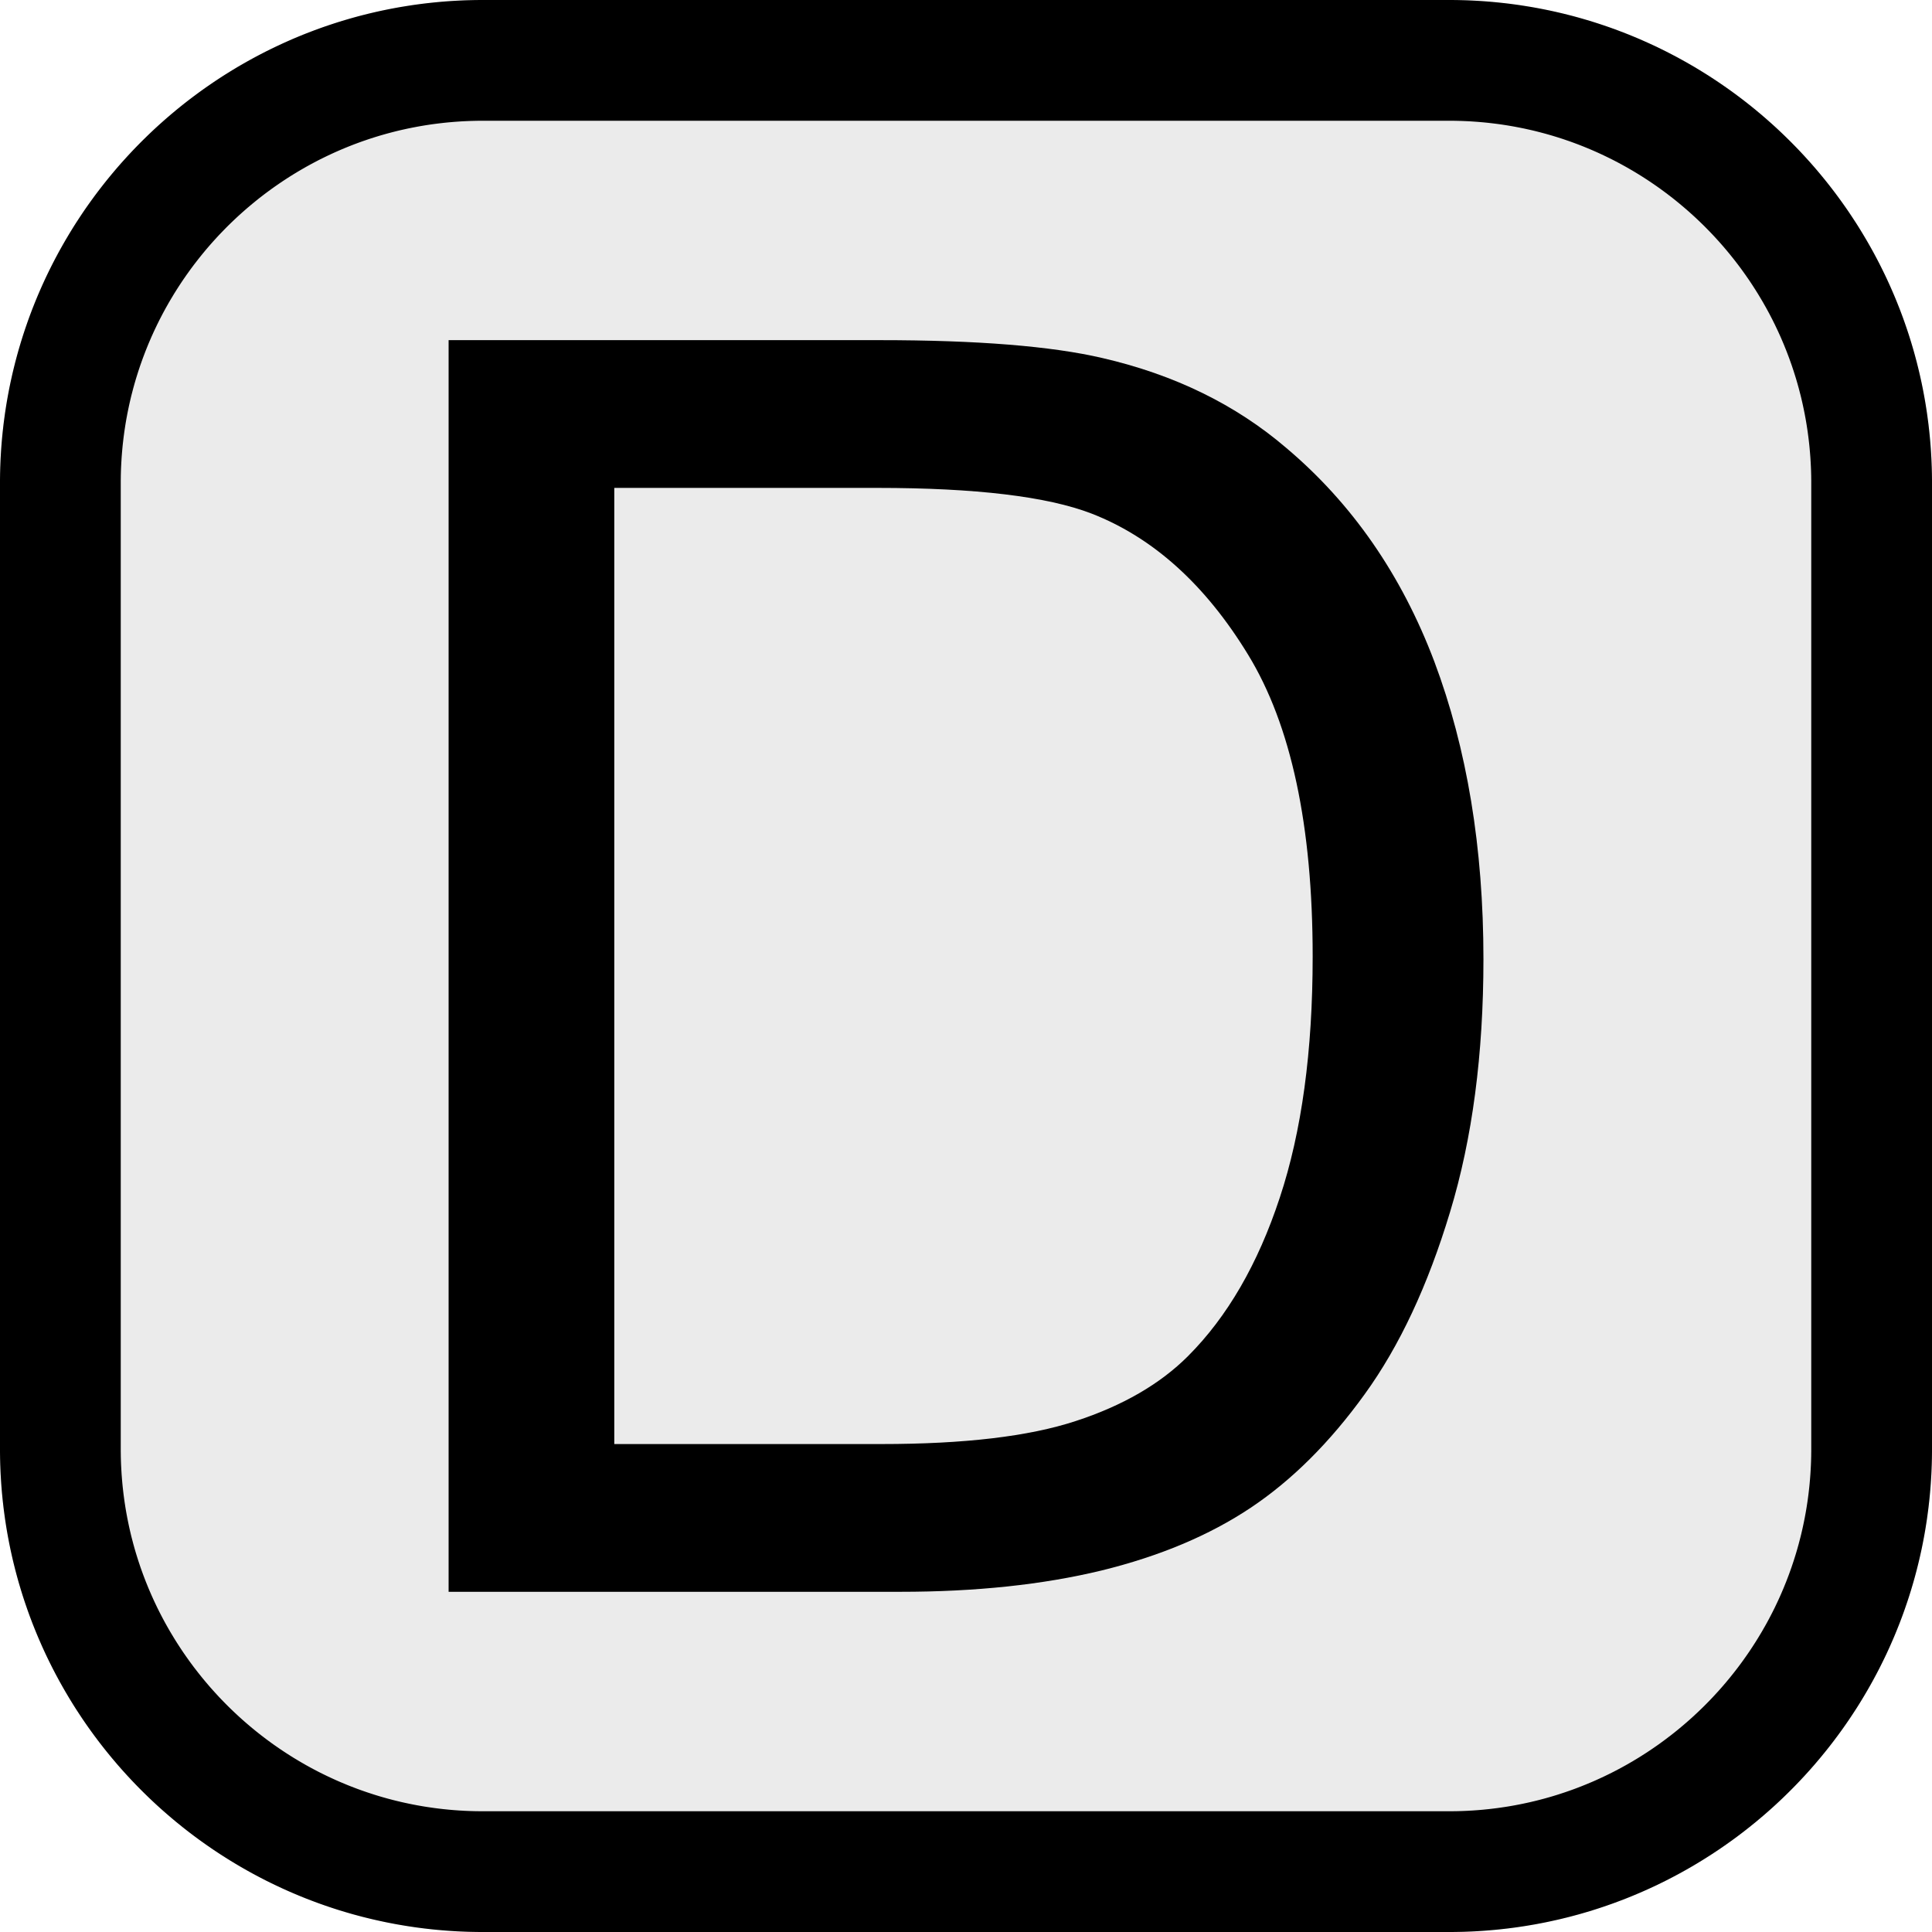
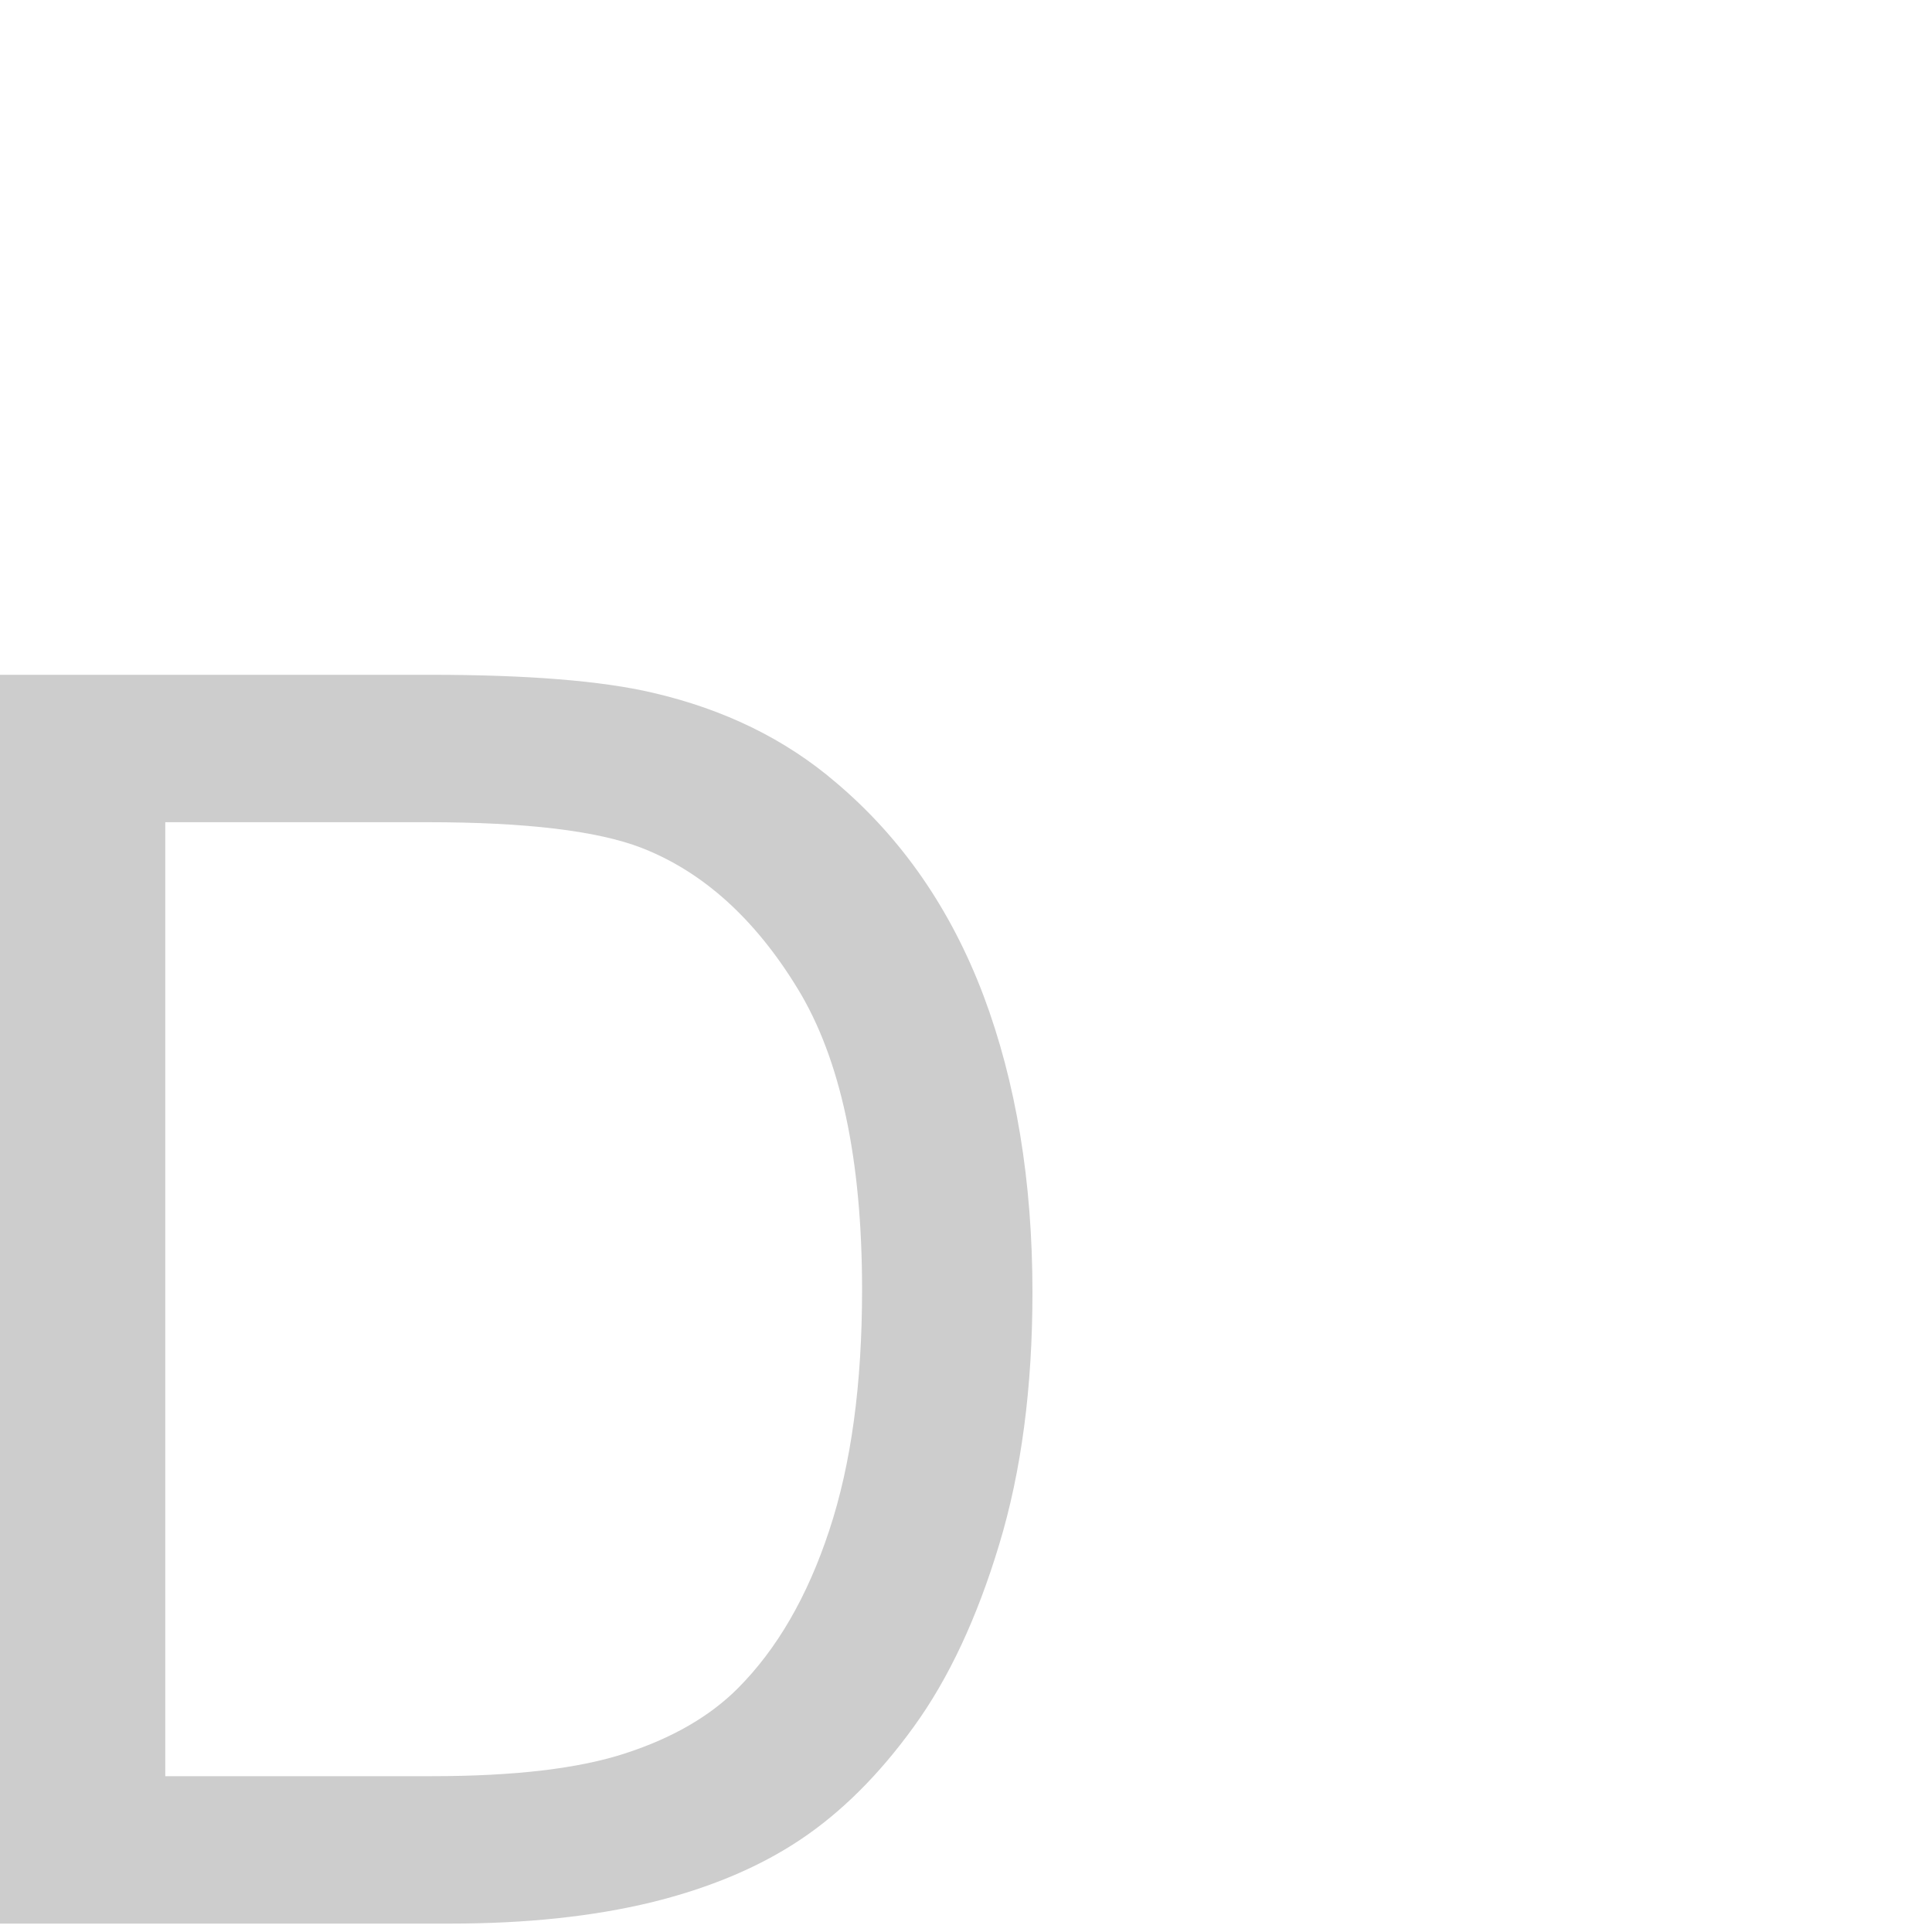
- <svg xmlns="http://www.w3.org/2000/svg" width="96" height="96" viewBox="0 0 96 96" version="1.1" xml:space="preserve" style="fill-rule:evenodd;clip-rule:evenodd;stroke-linejoin:round;stroke-miterlimit:1.414;">
-   <g transform="matrix(1,0,0,1.00793,0,0)">
-     <path d="M96,23.811C96,10.669 85.246,0 72,0L24,0C10.754,0 0,10.669 0,23.811L0,71.434C0,84.575 10.754,95.245 24,95.245L72,95.245C85.246,95.245 96,84.575 96,71.434L96,23.811Z" style="fill:rgb(235,235,235);" />
-     <path d="M72.155,0L72.31,0.002L72.465,0.004L72.619,0.008L72.773,0.012L72.927,0.017L73.081,0.024L73.234,0.031L73.387,0.039L73.54,0.048L73.693,0.058L73.845,0.069L73.998,0.081L74.149,0.094L74.301,0.108L74.452,0.123L74.603,0.139L74.754,0.155L74.905,0.173L75.055,0.191L75.205,0.211L75.355,0.231L75.504,0.252L75.653,0.275L75.802,0.298L75.95,0.322L76.098,0.346L76.246,0.372L76.394,0.399L76.541,0.426L76.688,0.455L76.834,0.484L76.981,0.514L77.126,0.545L77.272,0.577L77.417,0.61L77.562,0.644L77.707,0.678L77.851,0.714L77.995,0.75L78.139,0.787L78.282,0.825L78.425,0.864L78.567,0.904L78.709,0.945L78.851,0.986L78.993,1.028L79.134,1.071L79.274,1.115L79.415,1.16L79.555,1.206L79.694,1.252L79.833,1.299L79.972,1.347L80.11,1.396L80.248,1.446L80.386,1.496L80.523,1.548L80.66,1.6L80.797,1.653L80.933,1.706L81.068,1.761L81.203,1.816L81.338,1.872L81.473,1.929L81.606,1.987L81.74,2.046L81.873,2.105L82.006,2.165L82.138,2.226L82.27,2.287L82.401,2.35L82.532,2.413L82.663,2.477L82.793,2.541L82.922,2.607L83.051,2.673L83.18,2.74L83.308,2.807L83.436,2.876L83.563,2.945L83.69,3.015L83.816,3.085L83.942,3.157L84.068,3.229L84.193,3.301L84.317,3.375L84.441,3.449L84.564,3.524L84.687,3.6L84.81,3.676L84.932,3.753L85.053,3.831L85.174,3.91L85.295,3.989L85.415,4.069L85.534,4.15L85.653,4.231L85.772,4.313L85.889,4.395L86.007,4.479L86.124,4.563L86.24,4.648L86.356,4.733L86.471,4.819L86.586,4.906L86.7,4.993L86.814,5.081L86.927,5.17L87.039,5.259L87.151,5.349L87.263,5.44L87.373,5.532L87.484,5.623L87.593,5.716L87.703,5.809L87.811,5.903L87.919,5.998L88.027,6.093L88.134,6.189L88.24,6.285L88.346,6.382L88.451,6.48L88.555,6.578L88.659,6.677L88.762,6.777L88.865,6.877L88.967,6.977L89.069,7.079L89.17,7.181L89.27,7.283L89.37,7.386L89.469,7.49L89.567,7.594L89.665,7.699L89.762,7.805L89.859,7.911L89.955,8.017L90.05,8.124L90.145,8.232L90.239,8.34L90.332,8.449L90.425,8.559L90.517,8.669L90.608,8.779L90.699,8.89L90.789,9.002L90.878,9.114L90.967,9.227L91.055,9.34L91.143,9.454L91.229,9.568L91.316,9.683L91.401,9.799L91.486,9.915L91.57,10.031L91.653,10.148L91.736,10.265L91.818,10.383L91.899,10.502L91.979,10.621L92.059,10.741L92.138,10.861L92.217,10.981L92.295,11.102L92.372,11.224L92.448,11.346L92.523,11.468L92.598,11.591L92.672,11.715L92.746,11.839L92.818,11.963L92.89,12.088L92.961,12.213L93.032,12.339L93.102,12.465L93.17,12.592L93.239,12.719L93.306,12.847L93.373,12.975L93.439,13.104L93.504,13.233L93.568,13.362L93.632,13.492L93.695,13.622L93.757,13.753L93.818,13.884L93.879,14.016L93.938,14.148L93.997,14.28L94.055,14.413L94.113,14.547L94.169,14.68L94.225,14.814L94.28,14.949L94.334,15.084L94.388,15.219L94.44,15.355L94.492,15.491L94.543,15.628L94.593,15.765L94.642,15.902L94.69,16.04L94.738,16.178L94.785,16.316L94.831,16.455L94.876,16.594L94.92,16.734L94.964,16.874L95.006,17.014L95.048,17.155L95.089,17.296L95.129,17.437L95.168,17.579L95.206,17.721L95.244,17.863L95.28,18.006L95.316,18.149L95.351,18.293L95.385,18.436L95.418,18.581L95.45,18.725L95.482,18.87L95.512,19.015L95.542,19.16L95.57,19.306L95.598,19.452L95.625,19.599L95.651,19.745L95.676,19.892L95.7,20.039L95.723,20.187L95.746,20.335L95.767,20.483L95.787,20.632L95.807,20.78L95.826,20.929L95.843,21.079L95.86,21.228L95.876,21.378L95.891,21.528L95.905,21.679L95.918,21.829L95.93,21.98L95.941,22.131L95.951,22.283L95.96,22.435L95.969,22.587L95.976,22.739L95.982,22.891L95.988,23.044L95.992,23.197L95.996,23.35L95.998,23.504L96,23.657L96,23.811L96,71.434L96,71.587L95.998,71.741L95.996,71.895L95.992,72.048L95.988,72.201L95.982,72.353L95.976,72.506L95.969,72.658L95.96,72.81L95.951,72.962L95.941,73.113L95.93,73.264L95.918,73.415L95.905,73.566L95.891,73.717L95.876,73.867L95.86,74.017L95.843,74.166L95.826,74.315L95.807,74.464L95.787,74.613L95.767,74.762L95.746,74.91L95.723,75.058L95.7,75.205L95.676,75.353L95.651,75.5L95.625,75.646L95.598,75.793L95.57,75.939L95.542,76.084L95.512,76.23L95.482,76.375L95.45,76.52L95.418,76.664L95.385,76.808L95.351,76.952L95.316,77.096L95.28,77.239L95.244,77.381L95.206,77.524L95.168,77.666L95.129,77.808L95.089,77.949L95.048,78.09L95.006,78.231L94.964,78.371L94.92,78.511L94.876,78.651L94.831,78.79L94.785,78.929L94.738,79.067L94.69,79.205L94.642,79.343L94.593,79.48L94.543,79.617L94.492,79.754L94.44,79.89L94.388,80.026L94.334,80.161L94.28,80.296L94.225,80.43L94.169,80.565L94.113,80.698L94.055,80.832L93.997,80.964L93.938,81.097L93.879,81.229L93.818,81.361L93.757,81.492L93.695,81.623L93.632,81.753L93.568,81.883L93.504,82.012L93.439,82.141L93.373,82.27L93.306,82.398L93.239,82.526L93.17,82.653L93.102,82.779L93.032,82.906L92.961,83.032L92.89,83.157L92.818,83.282L92.746,83.406L92.672,83.53L92.598,83.654L92.523,83.777L92.448,83.899L92.372,84.021L92.295,84.143L92.217,84.264L92.138,84.384L92.059,84.504L91.979,84.624L91.899,84.743L91.818,84.861L91.736,84.979L91.653,85.097L91.57,85.214L91.486,85.33L91.401,85.446L91.316,85.562L91.229,85.676L91.143,85.791L91.055,85.905L90.967,86.018L90.878,86.131L90.789,86.243L90.699,86.354L90.608,86.465L90.517,86.576L90.425,86.686L90.332,86.795L90.239,86.904L90.145,87.013L90.05,87.12L89.955,87.228L89.859,87.334L89.762,87.44L89.665,87.546L89.567,87.65L89.469,87.755L89.37,87.858L89.27,87.962L89.17,88.064L89.069,88.166L88.967,88.267L88.865,88.368L88.762,88.468L88.659,88.568L88.555,88.667L88.451,88.765L88.346,88.862L88.24,88.96L88.134,89.056L88.027,89.152L87.919,89.247L87.811,89.341L87.703,89.435L87.593,89.529L87.484,89.621L87.373,89.713L87.263,89.805L87.151,89.895L87.039,89.985L86.927,90.075L86.814,90.163L86.7,90.252L86.586,90.339L86.471,90.426L86.356,90.512L86.24,90.597L86.124,90.682L86.007,90.766L85.889,90.849L85.772,90.932L85.653,91.014L85.534,91.095L85.415,91.176L85.295,91.256L85.174,91.335L85.053,91.414L84.932,91.491L84.81,91.568L84.687,91.645L84.564,91.721L84.441,91.795L84.317,91.87L84.193,91.943L84.068,92.016L83.942,92.088L83.816,92.159L83.69,92.23L83.563,92.3L83.436,92.369L83.308,92.437L83.18,92.505L83.051,92.572L82.922,92.638L82.793,92.704L82.663,92.768L82.532,92.832L82.401,92.895L82.27,92.958L82.138,93.019L82.006,93.08L81.873,93.14L81.74,93.199L81.606,93.258L81.473,93.315L81.338,93.372L81.203,93.428L81.068,93.484L80.933,93.538L80.797,93.592L80.66,93.645L80.523,93.697L80.386,93.748L80.248,93.799L80.11,93.849L79.972,93.897L79.833,93.946L79.694,93.993L79.555,94.039L79.415,94.085L79.274,94.13L79.134,94.174L78.993,94.217L78.851,94.259L78.709,94.3L78.567,94.341L78.425,94.381L78.282,94.419L78.139,94.457L77.995,94.495L77.851,94.531L77.707,94.566L77.562,94.601L77.417,94.635L77.272,94.667L77.126,94.699L76.981,94.73L76.834,94.761L76.688,94.79L76.541,94.818L76.394,94.846L76.246,94.873L76.098,94.898L75.95,94.923L75.802,94.947L75.653,94.97L75.504,94.992L75.355,95.014L75.205,95.034L75.055,95.053L74.905,95.072L74.754,95.089L74.603,95.106L74.452,95.122L74.301,95.137L74.149,95.15L73.998,95.163L73.845,95.175L73.693,95.186L73.54,95.196L73.387,95.206L73.234,95.214L73.081,95.221L72.927,95.227L72.773,95.233L72.619,95.237L72.465,95.24L72.31,95.243L72.155,95.244L72,95.245L24,95.245L23.845,95.244L23.69,95.243L23.535,95.24L23.381,95.237L23.227,95.233L23.073,95.227L22.919,95.221L22.766,95.214L22.613,95.206L22.46,95.196L22.307,95.186L22.155,95.175L22.002,95.163L21.851,95.15L21.699,95.137L21.548,95.122L21.397,95.106L21.246,95.089L21.095,95.072L20.945,95.053L20.795,95.034L20.645,95.014L20.496,94.992L20.347,94.97L20.198,94.947L20.05,94.923L19.902,94.898L19.754,94.873L19.606,94.846L19.459,94.818L19.312,94.79L19.166,94.761L19.019,94.73L18.874,94.699L18.728,94.667L18.583,94.635L18.438,94.601L18.293,94.566L18.149,94.531L18.005,94.495L17.861,94.457L17.718,94.419L17.575,94.381L17.433,94.341L17.291,94.3L17.149,94.259L17.007,94.217L16.866,94.174L16.726,94.13L16.585,94.085L16.445,94.039L16.306,93.993L16.167,93.946L16.028,93.897L15.89,93.849L15.752,93.799L15.614,93.748L15.477,93.697L15.34,93.645L15.203,93.592L15.067,93.538L14.932,93.484L14.797,93.428L14.662,93.372L14.527,93.315L14.394,93.258L14.26,93.199L14.127,93.14L13.994,93.08L13.862,93.019L13.73,92.958L13.599,92.895L13.468,92.832L13.337,92.768L13.207,92.704L13.078,92.638L12.949,92.572L12.82,92.505L12.692,92.437L12.564,92.369L12.437,92.3L12.31,92.23L12.184,92.159L12.058,92.088L11.932,92.016L11.807,91.943L11.683,91.87L11.559,91.795L11.436,91.721L11.313,91.645L11.19,91.568L11.068,91.491L10.947,91.414L10.826,91.335L10.705,91.256L10.585,91.176L10.466,91.095L10.347,91.014L10.228,90.932L10.111,90.849L9.993,90.766L9.876,90.682L9.76,90.597L9.644,90.512L9.529,90.426L9.414,90.339L9.3,90.252L9.186,90.163L9.073,90.075L8.961,89.985L8.849,89.895L8.737,89.805L8.627,89.713L8.516,89.621L8.407,89.529L8.297,89.435L8.189,89.341L8.081,89.247L7.973,89.152L7.866,89.056L7.76,88.96L7.654,88.862L7.549,88.765L7.445,88.667L7.341,88.568L7.238,88.468L7.135,88.368L7.033,88.267L6.931,88.166L6.83,88.064L6.73,87.962L6.63,87.858L6.531,87.755L6.433,87.65L6.335,87.546L6.238,87.44L6.141,87.334L6.045,87.228L5.95,87.12L5.855,87.013L5.761,86.904L5.668,86.795L5.575,86.686L5.483,86.576L5.392,86.465L5.301,86.354L5.211,86.243L5.122,86.131L5.033,86.018L4.945,85.905L4.857,85.791L4.771,85.676L4.684,85.562L4.599,85.446L4.514,85.33L4.43,85.214L4.347,85.097L4.264,84.979L4.182,84.861L4.101,84.743L4.021,84.624L3.941,84.504L3.862,84.384L3.783,84.264L3.705,84.143L3.628,84.021L3.552,83.899L3.477,83.777L3.402,83.654L3.328,83.53L3.254,83.406L3.182,83.282L3.11,83.157L3.039,83.032L2.968,82.906L2.898,82.779L2.83,82.653L2.761,82.526L2.694,82.398L2.627,82.27L2.561,82.141L2.496,82.012L2.432,81.883L2.368,81.753L2.305,81.623L2.243,81.492L2.182,81.361L2.121,81.229L2.062,81.097L2.003,80.964L1.945,80.832L1.887,80.698L1.831,80.565L1.775,80.43L1.72,80.296L1.666,80.161L1.612,80.026L1.56,79.89L1.508,79.754L1.457,79.617L1.407,79.48L1.358,79.343L1.31,79.205L1.262,79.067L1.215,78.929L1.169,78.79L1.124,78.651L1.08,78.511L1.036,78.371L0.994,78.231L0.952,78.09L0.911,77.949L0.871,77.808L0.832,77.666L0.794,77.524L0.756,77.381L0.72,77.239L0.684,77.096L0.649,76.952L0.615,76.808L0.582,76.664L0.55,76.52L0.518,76.375L0.488,76.23L0.458,76.084L0.43,75.939L0.402,75.793L0.375,75.646L0.349,75.5L0.324,75.353L0.3,75.205L0.277,75.058L0.254,74.91L0.233,74.762L0.213,74.613L0.193,74.464L0.174,74.315L0.157,74.166L0.14,74.017L0.124,73.867L0.109,73.717L0.095,73.566L0.082,73.415L0.07,73.264L0.059,73.113L0.049,72.962L0.04,72.81L0.031,72.658L0.024,72.506L0.018,72.353L0.012,72.201L0.008,72.048L0.004,71.895L0.002,71.741L0,71.587L0,71.434L0,23.811L0,23.657L0.002,23.504L0.004,23.35L0.008,23.197L0.012,23.044L0.018,22.891L0.024,22.739L0.031,22.587L0.04,22.435L0.049,22.283L0.059,22.131L0.07,21.98L0.082,21.829L0.095,21.679L0.109,21.528L0.124,21.378L0.14,21.228L0.157,21.079L0.174,20.929L0.193,20.78L0.213,20.632L0.233,20.483L0.254,20.335L0.277,20.187L0.3,20.039L0.324,19.892L0.349,19.745L0.375,19.599L0.402,19.452L0.43,19.306L0.458,19.16L0.488,19.015L0.518,18.87L0.55,18.725L0.582,18.581L0.615,18.436L0.649,18.293L0.684,18.149L0.72,18.006L0.756,17.863L0.794,17.721L0.832,17.579L0.871,17.437L0.911,17.296L0.952,17.155L0.994,17.014L1.036,16.874L1.08,16.734L1.124,16.594L1.169,16.455L1.215,16.316L1.262,16.178L1.31,16.04L1.358,15.902L1.407,15.765L1.457,15.628L1.508,15.491L1.56,15.355L1.612,15.219L1.666,15.084L1.72,14.949L1.775,14.814L1.831,14.68L1.887,14.547L1.945,14.413L2.003,14.28L2.062,14.148L2.121,14.016L2.182,13.884L2.243,13.753L2.305,13.622L2.368,13.492L2.432,13.362L2.496,13.233L2.561,13.104L2.627,12.975L2.694,12.847L2.761,12.719L2.83,12.592L2.898,12.465L2.968,12.339L3.039,12.213L3.11,12.088L3.182,11.963L3.254,11.839L3.328,11.715L3.402,11.591L3.477,11.468L3.552,11.346L3.628,11.224L3.705,11.102L3.783,10.981L3.862,10.861L3.941,10.741L4.021,10.621L4.101,10.502L4.182,10.383L4.264,10.265L4.347,10.148L4.43,10.031L4.514,9.915L4.599,9.799L4.684,9.683L4.771,9.568L4.857,9.454L4.945,9.34L5.033,9.227L5.122,9.114L5.211,9.002L5.301,8.89L5.392,8.779L5.483,8.669L5.575,8.559L5.668,8.449L5.761,8.34L5.855,8.232L5.95,8.124L6.045,8.017L6.141,7.911L6.238,7.805L6.335,7.699L6.433,7.594L6.531,7.49L6.63,7.386L6.73,7.283L6.83,7.181L6.931,7.079L7.033,6.977L7.135,6.877L7.238,6.777L7.341,6.677L7.445,6.578L7.549,6.48L7.654,6.382L7.76,6.285L7.866,6.189L7.973,6.093L8.081,5.998L8.189,5.903L8.297,5.809L8.407,5.716L8.516,5.623L8.627,5.532L8.737,5.44L8.849,5.349L8.961,5.259L9.073,5.17L9.186,5.081L9.3,4.993L9.414,4.906L9.529,4.819L9.644,4.733L9.76,4.648L9.876,4.563L9.993,4.479L10.111,4.395L10.228,4.313L10.347,4.231L10.466,4.15L10.585,4.069L10.705,3.989L10.826,3.91L10.947,3.831L11.068,3.753L11.19,3.676L11.313,3.6L11.436,3.524L11.559,3.449L11.683,3.375L11.807,3.301L11.932,3.229L12.058,3.157L12.184,3.085L12.31,3.015L12.437,2.945L12.564,2.876L12.692,2.807L12.82,2.74L12.949,2.673L13.078,2.607L13.207,2.541L13.337,2.477L13.468,2.413L13.599,2.35L13.73,2.287L13.862,2.226L13.994,2.165L14.127,2.105L14.26,2.046L14.394,1.987L14.527,1.929L14.662,1.872L14.797,1.816L14.932,1.761L15.067,1.706L15.203,1.653L15.34,1.6L15.477,1.548L15.614,1.496L15.752,1.446L15.89,1.396L16.028,1.347L16.167,1.299L16.306,1.252L16.445,1.206L16.585,1.16L16.726,1.115L16.866,1.071L17.007,1.028L17.149,0.986L17.291,0.945L17.433,0.904L17.575,0.864L17.718,0.825L17.861,0.787L18.005,0.75L18.149,0.714L18.293,0.678L18.438,0.644L18.583,0.61L18.728,0.577L18.874,0.545L19.019,0.514L19.166,0.484L19.312,0.455L19.459,0.426L19.606,0.399L19.754,0.372L19.902,0.346L20.05,0.322L20.198,0.298L20.347,0.275L20.496,0.252L20.645,0.231L20.795,0.211L20.945,0.191L21.095,0.173L21.246,0.155L21.397,0.139L21.548,0.123L21.699,0.108L21.851,0.094L22.002,0.081L22.155,0.069L22.307,0.058L22.46,0.048L22.613,0.039L22.766,0.031L22.919,0.024L23.073,0.017L23.227,0.012L23.381,0.008L23.535,0.004L23.69,0.002L23.845,0L24,0L72,0L72.155,0ZM24.01,5.953L23.883,5.953L23.766,5.954L23.65,5.956L23.533,5.959L23.417,5.962L23.301,5.966L23.185,5.971L23.07,5.976L22.955,5.982L22.84,5.989L22.725,5.997L22.61,6.005L22.496,6.014L22.382,6.024L22.268,6.034L22.155,6.045L22.041,6.057L21.928,6.07L21.815,6.083L21.703,6.097L21.59,6.111L21.478,6.126L21.366,6.142L21.254,6.159L21.143,6.176L21.032,6.194L20.921,6.213L20.81,6.232L20.7,6.252L20.589,6.273L20.48,6.294L20.37,6.316L20.26,6.338L20.151,6.362L20.042,6.386L19.934,6.41L19.825,6.435L19.717,6.461L19.609,6.488L19.501,6.515L19.394,6.543L19.287,6.571L19.18,6.6L19.074,6.63L18.967,6.66L18.861,6.691L18.755,6.723L18.65,6.755L18.545,6.788L18.44,6.821L18.335,6.855L18.231,6.89L18.127,6.926L18.023,6.961L17.919,6.998L17.816,7.035L17.713,7.073L17.61,7.111L17.508,7.15L17.406,7.19L17.304,7.23L17.203,7.271L17.101,7.312L17.001,7.354L16.9,7.397L16.8,7.44L16.7,7.484L16.6,7.528L16.501,7.573L16.402,7.619L16.303,7.665L16.205,7.712L16.107,7.759L16.009,7.807L15.911,7.855L15.814,7.904L15.718,7.954L15.621,8.004L15.525,8.055L15.429,8.106L15.334,8.158L15.239,8.21L15.144,8.263L15.05,8.317L14.956,8.371L14.862,8.425L14.769,8.48L14.676,8.536L14.583,8.592L14.491,8.649L14.399,8.706L14.307,8.764L14.216,8.823L14.125,8.882L14.035,8.941L13.945,9.001L13.855,9.062L13.766,9.123L13.677,9.184L13.589,9.246L13.5,9.309L13.413,9.372L13.325,9.436L13.238,9.5L13.152,9.564L13.065,9.63L12.98,9.695L12.894,9.761L12.809,9.828L12.725,9.895L12.641,9.963L12.557,10.031L12.474,10.1L12.391,10.169L12.308,10.238L12.226,10.309L12.145,10.379L12.063,10.45L11.983,10.522L11.902,10.594L11.822,10.666L11.743,10.739L11.664,10.813L11.585,10.887L11.507,10.961L11.429,11.036L11.352,11.111L11.275,11.187L11.199,11.263L11.123,11.34L11.048,11.417L10.973,11.494L10.898,11.572L10.824,11.65L10.751,11.729L10.678,11.809L10.605,11.888L10.533,11.968L10.461,12.049L10.39,12.13L10.32,12.211L10.249,12.293L10.18,12.375L10.111,12.458L10.042,12.541L9.974,12.625L9.906,12.709L9.839,12.793L9.772,12.878L9.706,12.963L9.64,13.048L9.575,13.134L9.51,13.22L9.446,13.307L9.383,13.394L9.32,13.482L9.257,13.569L9.195,13.658L9.133,13.746L9.072,13.835L9.012,13.925L8.952,14.014L8.893,14.104L8.834,14.195L8.775,14.286L8.718,14.377L8.66,14.468L8.604,14.56L8.548,14.653L8.492,14.745L8.437,14.838L8.382,14.931L8.329,15.025L8.275,15.119L8.222,15.213L8.17,15.308L8.118,15.403L8.067,15.498L8.017,15.594L7.967,15.69L7.917,15.786L7.869,15.883L7.82,15.98L7.773,16.077L7.726,16.175L7.679,16.273L7.633,16.371L7.588,16.47L7.543,16.568L7.499,16.668L7.456,16.767L7.413,16.867L7.37,16.967L7.329,17.067L7.288,17.168L7.247,17.269L7.207,17.37L7.168,17.472L7.129,17.574L7.091,17.676L7.054,17.778L7.017,17.881L6.98,17.984L6.945,18.087L6.91,18.191L6.875,18.295L6.842,18.399L6.809,18.503L6.776,18.608L6.744,18.713L6.713,18.818L6.682,18.923L6.653,19.029L6.623,19.135L6.595,19.241L6.567,19.348L6.539,19.455L6.512,19.562L6.486,19.669L6.461,19.777L6.436,19.885L6.412,19.993L6.389,20.101L6.366,20.21L6.344,20.318L6.322,20.427L6.302,20.537L6.281,20.646L6.262,20.756L6.243,20.866L6.225,20.977L6.208,21.087L6.191,21.198L6.175,21.309L6.16,21.42L6.145,21.532L6.131,21.644L6.118,21.756L6.105,21.868L6.093,21.98L6.082,22.093L6.072,22.206L6.062,22.319L6.053,22.433L6.044,22.546L6.037,22.66L6.03,22.774L6.024,22.888L6.018,23.003L6.013,23.118L6.009,23.233L6.006,23.348L6.003,23.463L6.002,23.579L6,23.695L6,23.821L6,71.424L6,71.55L6.002,71.666L6.003,71.781L6.006,71.897L6.009,72.012L6.013,72.127L6.018,72.242L6.024,72.356L6.03,72.471L6.037,72.585L6.044,72.699L6.053,72.812L6.062,72.926L6.072,73.039L6.082,73.152L6.093,73.264L6.105,73.377L6.118,73.489L6.131,73.601L6.145,73.713L6.16,73.824L6.175,73.936L6.191,74.047L6.208,74.158L6.225,74.268L6.243,74.378L6.262,74.489L6.281,74.598L6.302,74.708L6.322,74.817L6.344,74.926L6.366,75.035L6.389,75.144L6.412,75.252L6.436,75.36L6.461,75.468L6.486,75.576L6.512,75.683L6.539,75.79L6.567,75.897L6.595,76.003L6.623,76.11L6.653,76.216L6.682,76.321L6.713,76.427L6.744,76.532L6.776,76.637L6.809,76.742L6.842,76.846L6.875,76.95L6.91,77.054L6.945,77.158L6.98,77.261L7.017,77.364L7.054,77.467L7.091,77.569L7.129,77.671L7.168,77.773L7.207,77.874L7.247,77.976L7.288,78.077L7.329,78.177L7.37,78.278L7.413,78.378L7.456,78.478L7.499,78.577L7.543,78.676L7.588,78.775L7.633,78.874L7.679,78.972L7.726,79.07L7.773,79.168L7.82,79.265L7.869,79.362L7.917,79.458L7.967,79.555L8.017,79.651L8.067,79.746L8.118,79.842L8.17,79.937L8.222,80.031L8.275,80.126L8.329,80.22L8.382,80.313L8.437,80.407L8.492,80.5L8.548,80.592L8.604,80.684L8.66,80.776L8.718,80.868L8.775,80.959L8.834,81.05L8.893,81.14L8.952,81.23L9.012,81.32L9.072,81.41L9.133,81.499L9.195,81.587L9.257,81.675L9.32,81.763L9.383,81.851L9.446,81.938L9.51,82.024L9.575,82.111L9.64,82.197L9.706,82.282L9.772,82.367L9.839,82.452L9.906,82.536L9.974,82.62L10.042,82.704L10.111,82.787L10.18,82.869L10.249,82.951L10.32,83.033L10.39,83.115L10.461,83.196L10.533,83.276L10.605,83.356L10.678,83.436L10.751,83.515L10.824,83.594L10.898,83.673L10.973,83.751L11.048,83.828L11.123,83.905L11.199,83.982L11.276,84.058L11.352,84.134L11.429,84.209L11.507,84.284L11.585,84.358L11.664,84.432L11.743,84.505L11.822,84.578L11.902,84.651L11.983,84.723L12.063,84.795L12.145,84.866L12.226,84.936L12.308,85.006L12.391,85.076L12.474,85.145L12.557,85.214L12.641,85.282L12.725,85.35L12.809,85.417L12.894,85.483L12.98,85.55L13.066,85.615L13.152,85.68L13.238,85.745L13.325,85.809L13.413,85.873L13.5,85.936L13.588,85.999L13.677,86.061L13.766,86.122L13.855,86.183L13.945,86.244L14.035,86.304L14.125,86.363L14.216,86.422L14.307,86.48L14.399,86.538L14.491,86.596L14.583,86.653L14.676,86.709L14.769,86.764L14.862,86.82L14.956,86.874L15.05,86.928L15.144,86.982L15.239,87.035L15.334,87.087L15.429,87.139L15.525,87.19L15.621,87.241L15.718,87.291L15.814,87.341L15.911,87.39L16.009,87.438L16.107,87.486L16.205,87.533L16.303,87.58L16.402,87.626L16.501,87.671L16.6,87.716L16.7,87.761L16.8,87.805L16.9,87.848L17.001,87.89L17.102,87.932L17.203,87.974L17.304,88.015L17.406,88.055L17.508,88.094L17.61,88.133L17.713,88.172L17.816,88.21L17.919,88.247L18.023,88.283L18.127,88.319L18.231,88.355L18.335,88.389L18.44,88.423L18.545,88.457L18.65,88.49L18.755,88.522L18.861,88.554L18.967,88.585L19.074,88.615L19.18,88.645L19.287,88.674L19.394,88.702L19.501,88.73L19.609,88.757L19.717,88.784L19.825,88.809L19.933,88.835L20.042,88.859L20.151,88.883L20.26,88.906L20.37,88.929L20.479,88.951L20.589,88.972L20.7,88.993L20.81,89.013L20.921,89.032L21.032,89.051L21.143,89.069L21.254,89.086L21.366,89.102L21.478,89.118L21.59,89.134L21.702,89.148L21.815,89.162L21.928,89.175L22.041,89.188L22.155,89.199L22.268,89.211L22.382,89.221L22.496,89.231L22.61,89.24L22.725,89.248L22.84,89.256L22.955,89.262L23.07,89.269L23.185,89.274L23.301,89.279L23.417,89.283L23.533,89.286L23.649,89.289L23.766,89.29L23.883,89.292L24.009,89.292L71.991,89.292L72.117,89.292L72.234,89.29L72.351,89.289L72.467,89.286L72.583,89.283L72.699,89.279L72.815,89.274L72.93,89.269L73.045,89.262L73.16,89.256L73.275,89.248L73.39,89.24L73.504,89.231L73.618,89.221L73.732,89.211L73.845,89.199L73.959,89.188L74.072,89.175L74.185,89.162L74.298,89.148L74.41,89.134L74.522,89.118L74.634,89.102L74.746,89.086L74.857,89.069L74.968,89.051L75.079,89.032L75.19,89.013L75.3,88.993L75.411,88.972L75.521,88.951L75.63,88.929L75.74,88.906L75.849,88.883L75.958,88.859L76.067,88.835L76.175,88.809L76.283,88.784L76.391,88.757L76.499,88.73L76.606,88.702L76.713,88.674L76.82,88.645L76.926,88.615L77.033,88.585L77.139,88.554L77.245,88.522L77.35,88.49L77.455,88.457L77.56,88.423L77.665,88.389L77.769,88.355L77.873,88.319L77.977,88.283L78.081,88.247L78.184,88.21L78.287,88.172L78.39,88.133L78.492,88.094L78.594,88.055L78.696,88.014L78.797,87.974L78.898,87.932L78.999,87.89L79.1,87.848L79.2,87.805L79.3,87.761L79.4,87.716L79.499,87.671L79.598,87.626L79.697,87.58L79.795,87.533L79.893,87.486L79.991,87.438L80.088,87.39L80.186,87.341L80.282,87.291L80.379,87.241L80.475,87.19L80.571,87.139L80.666,87.087L80.761,87.035L80.856,86.982L80.95,86.928L81.044,86.874L81.138,86.82L81.231,86.764L81.324,86.709L81.417,86.653L81.509,86.596L81.601,86.538L81.693,86.48L81.784,86.422L81.875,86.363L81.965,86.304L82.055,86.244L82.145,86.183L82.234,86.122L82.323,86.061L82.412,85.999L82.5,85.936L82.587,85.873L82.675,85.809L82.762,85.745L82.848,85.68L82.934,85.615L83.02,85.55L83.106,85.483L83.191,85.417L83.275,85.35L83.359,85.282L83.443,85.214L83.526,85.145L83.609,85.076L83.692,85.006L83.774,84.936L83.855,84.866L83.937,84.795L84.018,84.723L84.098,84.651L84.178,84.578L84.257,84.505L84.336,84.432L84.415,84.358L84.493,84.284L84.571,84.209L84.648,84.134L84.725,84.058L84.801,83.982L84.877,83.905L84.952,83.828L85.027,83.751L85.102,83.673L85.176,83.594L85.249,83.515L85.322,83.436L85.395,83.357L85.467,83.276L85.539,83.196L85.61,83.115L85.68,83.033L85.751,82.952L85.82,82.869L85.889,82.787L85.958,82.704L86.026,82.62L86.094,82.536L86.161,82.452L86.228,82.367L86.294,82.282L86.36,82.197L86.425,82.111L86.49,82.024L86.554,81.938L86.617,81.851L86.68,81.763L86.743,81.675L86.805,81.587L86.867,81.498L86.928,81.41L86.988,81.32L87.048,81.23L87.107,81.14L87.166,81.05L87.225,80.959L87.282,80.868L87.34,80.776L87.396,80.684L87.452,80.592L87.508,80.5L87.563,80.407L87.617,80.313L87.671,80.22L87.725,80.126L87.778,80.031L87.83,79.937L87.882,79.842L87.933,79.746L87.983,79.651L88.033,79.555L88.083,79.458L88.131,79.362L88.18,79.265L88.227,79.168L88.274,79.07L88.321,78.972L88.367,78.874L88.412,78.775L88.457,78.676L88.501,78.577L88.544,78.478L88.587,78.378L88.63,78.278L88.671,78.177L88.712,78.077L88.753,77.976L88.793,77.874L88.832,77.773L88.871,77.671L88.909,77.569L88.946,77.467L88.983,77.364L89.02,77.261L89.055,77.157L89.09,77.054L89.125,76.95L89.158,76.846L89.191,76.742L89.224,76.637L89.256,76.532L89.287,76.427L89.318,76.321L89.347,76.216L89.377,76.11L89.405,76.003L89.433,75.897L89.461,75.79L89.488,75.683L89.514,75.576L89.539,75.468L89.564,75.36L89.588,75.252L89.611,75.144L89.634,75.035L89.656,74.926L89.678,74.817L89.698,74.708L89.719,74.598L89.738,74.488L89.757,74.378L89.775,74.268L89.792,74.158L89.809,74.047L89.825,73.936L89.84,73.825L89.855,73.713L89.869,73.601L89.882,73.489L89.895,73.377L89.907,73.264L89.918,73.152L89.928,73.039L89.938,72.926L89.947,72.812L89.956,72.698L89.963,72.585L89.97,72.471L89.976,72.356L89.982,72.242L89.987,72.127L89.991,72.012L89.994,71.897L89.997,71.781L89.998,71.666L90,71.55L90,71.424L90,23.821L90,23.695L89.998,23.579L89.997,23.463L89.994,23.348L89.991,23.233L89.987,23.118L89.982,23.003L89.976,22.888L89.97,22.774L89.963,22.66L89.956,22.546L89.947,22.433L89.938,22.319L89.928,22.206L89.918,22.093L89.907,21.98L89.895,21.868L89.882,21.756L89.869,21.644L89.855,21.532L89.84,21.42L89.825,21.309L89.809,21.198L89.792,21.087L89.775,20.976L89.757,20.866L89.738,20.756L89.719,20.646L89.698,20.537L89.678,20.427L89.656,20.318L89.634,20.21L89.611,20.101L89.588,19.993L89.564,19.885L89.539,19.777L89.514,19.669L89.488,19.562L89.461,19.455L89.433,19.348L89.405,19.242L89.377,19.135L89.347,19.029L89.318,18.924L89.287,18.818L89.256,18.713L89.224,18.608L89.191,18.503L89.158,18.399L89.125,18.295L89.09,18.191L89.055,18.087L89.02,17.984L88.983,17.881L88.946,17.778L88.909,17.676L88.871,17.574L88.832,17.472L88.793,17.37L88.753,17.269L88.712,17.168L88.671,17.067L88.63,16.967L88.587,16.867L88.544,16.767L88.501,16.667L88.457,16.568L88.412,16.47L88.367,16.371L88.321,16.273L88.274,16.175L88.227,16.077L88.18,15.98L88.131,15.883L88.083,15.786L88.033,15.69L87.983,15.594L87.933,15.498L87.882,15.403L87.83,15.308L87.778,15.213L87.725,15.119L87.671,15.025L87.618,14.931L87.563,14.838L87.508,14.745L87.452,14.653L87.396,14.56L87.34,14.468L87.282,14.377L87.225,14.286L87.166,14.195L87.107,14.104L87.048,14.014L86.988,13.925L86.928,13.835L86.867,13.746L86.805,13.658L86.743,13.569L86.68,13.482L86.617,13.394L86.554,13.307L86.49,13.22L86.425,13.134L86.36,13.048L86.294,12.963L86.228,12.878L86.161,12.793L86.094,12.709L86.026,12.625L85.958,12.541L85.889,12.458L85.82,12.375L85.75,12.293L85.68,12.211L85.61,12.13L85.539,12.049L85.467,11.969L85.395,11.888L85.322,11.809L85.249,11.729L85.176,11.65L85.102,11.572L85.027,11.494L84.952,11.417L84.877,11.34L84.801,11.263L84.725,11.187L84.648,11.111L84.571,11.036L84.493,10.961L84.415,10.887L84.336,10.813L84.257,10.739L84.178,10.666L84.098,10.594L84.017,10.522L83.937,10.45L83.855,10.379L83.774,10.309L83.692,10.239L83.609,10.169L83.526,10.1L83.443,10.031L83.359,9.963L83.275,9.895L83.191,9.828L83.106,9.761L83.02,9.695L82.934,9.63L82.848,9.564L82.762,9.5L82.675,9.436L82.587,9.372L82.5,9.309L82.411,9.246L82.323,9.184L82.234,9.123L82.145,9.062L82.055,9.001L81.965,8.941L81.875,8.882L81.784,8.823L81.693,8.764L81.601,8.706L81.509,8.649L81.417,8.592L81.324,8.536L81.231,8.48L81.138,8.425L81.044,8.371L80.95,8.317L80.856,8.263L80.761,8.21L80.666,8.158L80.571,8.106L80.475,8.055L80.379,8.004L80.282,7.954L80.186,7.904L80.088,7.855L79.991,7.807L79.893,7.759L79.795,7.712L79.697,7.665L79.598,7.619L79.499,7.573L79.4,7.528L79.3,7.484L79.2,7.44L79.1,7.397L78.999,7.354L78.898,7.312L78.797,7.271L78.696,7.23L78.594,7.19L78.492,7.15L78.39,7.111L78.287,7.073L78.184,7.035L78.081,6.998L77.977,6.961L77.873,6.926L77.769,6.89L77.665,6.855L77.56,6.821L77.455,6.788L77.35,6.755L77.245,6.723L77.139,6.691L77.033,6.66L76.926,6.63L76.82,6.6L76.713,6.571L76.606,6.543L76.499,6.515L76.391,6.488L76.283,6.461L76.175,6.435L76.066,6.41L75.958,6.386L75.849,6.362L75.74,6.338L75.63,6.316L75.52,6.294L75.411,6.273L75.3,6.252L75.19,6.232L75.079,6.213L74.968,6.194L74.857,6.176L74.746,6.159L74.634,6.142L74.522,6.126L74.41,6.111L74.297,6.097L74.185,6.083L74.072,6.07L73.959,6.057L73.845,6.045L73.732,6.034L73.618,6.024L73.504,6.014L73.39,6.005L73.275,5.997L73.16,5.989L73.045,5.982L72.93,5.976L72.815,5.971L72.699,5.966L72.583,5.962L72.467,5.959L72.35,5.956L72.234,5.954L72.117,5.953L71.99,5.953L24.01,5.953Z" />
-   </g>
-   <g transform="matrix(7.24028,0,0,7.24028,-210.209,-252.263)">
-     <path d="M32.112,45.766L32.112,37.176L35.071,37.176C35.739,37.176 36.249,37.217 36.6,37.299C37.093,37.413 37.513,37.618 37.86,37.915C38.313,38.297 38.652,38.787 38.877,39.382C39.101,39.978 39.214,40.659 39.214,41.424C39.214,42.077 39.138,42.655 38.985,43.159C38.833,43.663 38.638,44.08 38.399,44.41C38.161,44.74 37.9,45 37.617,45.189C37.334,45.378 36.992,45.522 36.592,45.62C36.191,45.717 35.731,45.766 35.212,45.766L32.112,45.766ZM33.249,44.752L35.083,44.752C35.649,44.752 36.094,44.7 36.416,44.594C36.738,44.489 36.995,44.34 37.186,44.149C37.456,43.879 37.666,43.517 37.816,43.062C37.967,42.607 38.042,42.055 38.042,41.407C38.042,40.508 37.894,39.818 37.599,39.335C37.305,38.853 36.946,38.53 36.524,38.366C36.22,38.249 35.729,38.19 35.054,38.19L33.249,38.19L33.249,44.752Z" style="fill-rule:nonzero;" />
+ <svg xmlns="http://www.w3.org/2000/svg" width="100%" height="100%" viewBox="0 0 96 96" version="1.1" xml:space="preserve" style="fill-rule:evenodd;clip-rule:evenodd;stroke-linejoin:round;stroke-miterlimit:1.414;">
+   <g transform="matrix(7.22375,0,0,7.22375,-231.97,-235.02)">
+     <path d="M32.112,45.766L32.112,37.176L35.071,37.176C35.739,37.176 36.249,37.217 36.6,37.299C37.093,37.413 37.513,37.618 37.86,37.915C38.313,38.297 38.652,38.787 38.877,39.382C39.101,39.978 39.214,40.659 39.214,41.424C39.214,42.077 39.138,42.655 38.985,43.159C38.833,43.663 38.638,44.08 38.399,44.41C38.161,44.74 37.9,45 37.617,45.189C37.334,45.378 36.992,45.522 36.592,45.62C36.191,45.717 35.731,45.766 35.212,45.766L32.112,45.766ZM33.249,44.752L35.083,44.752C35.649,44.752 36.094,44.7 36.416,44.594C36.738,44.489 36.995,44.34 37.186,44.149C37.456,43.879 37.666,43.517 37.816,43.062C37.967,42.607 38.042,42.055 38.042,41.407C38.042,40.508 37.894,39.818 37.599,39.335C37.305,38.853 36.946,38.53 36.524,38.366C36.22,38.249 35.729,38.19 35.054,38.19L33.249,38.19L33.249,44.752Z" style="fill:rgb(205,205,205);fill-rule:nonzero;" />
  </g>
</svg>
